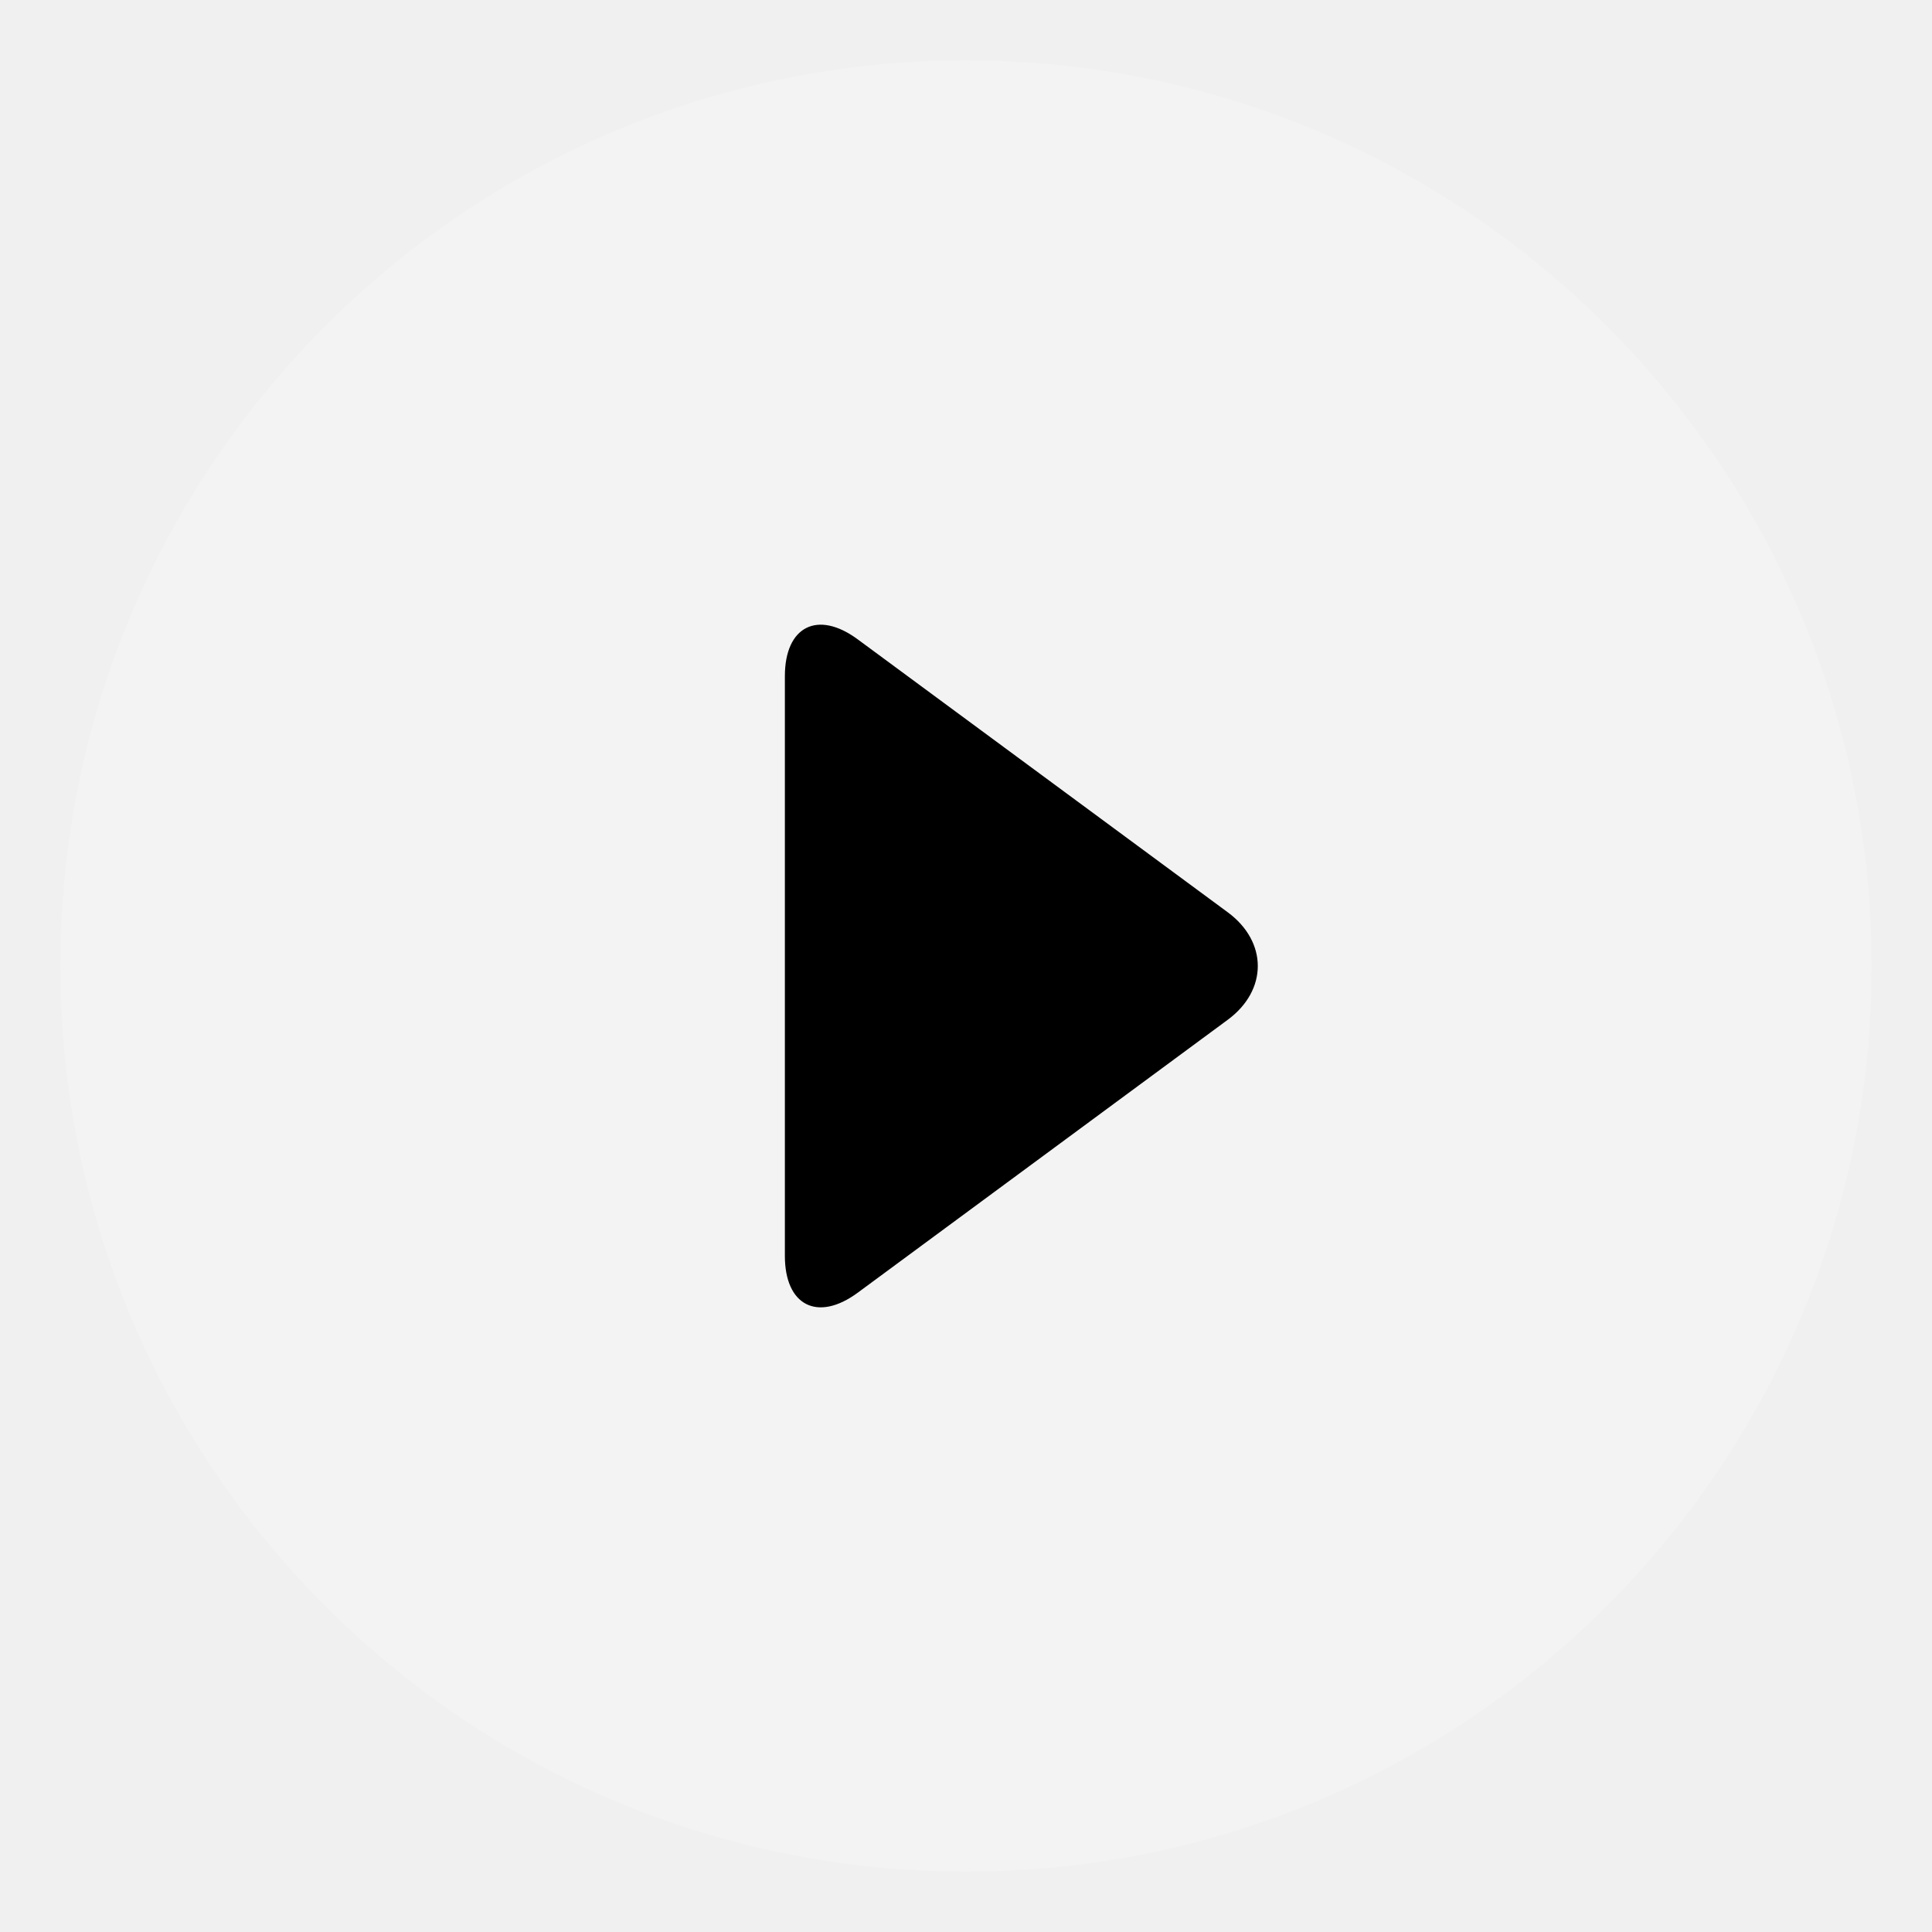
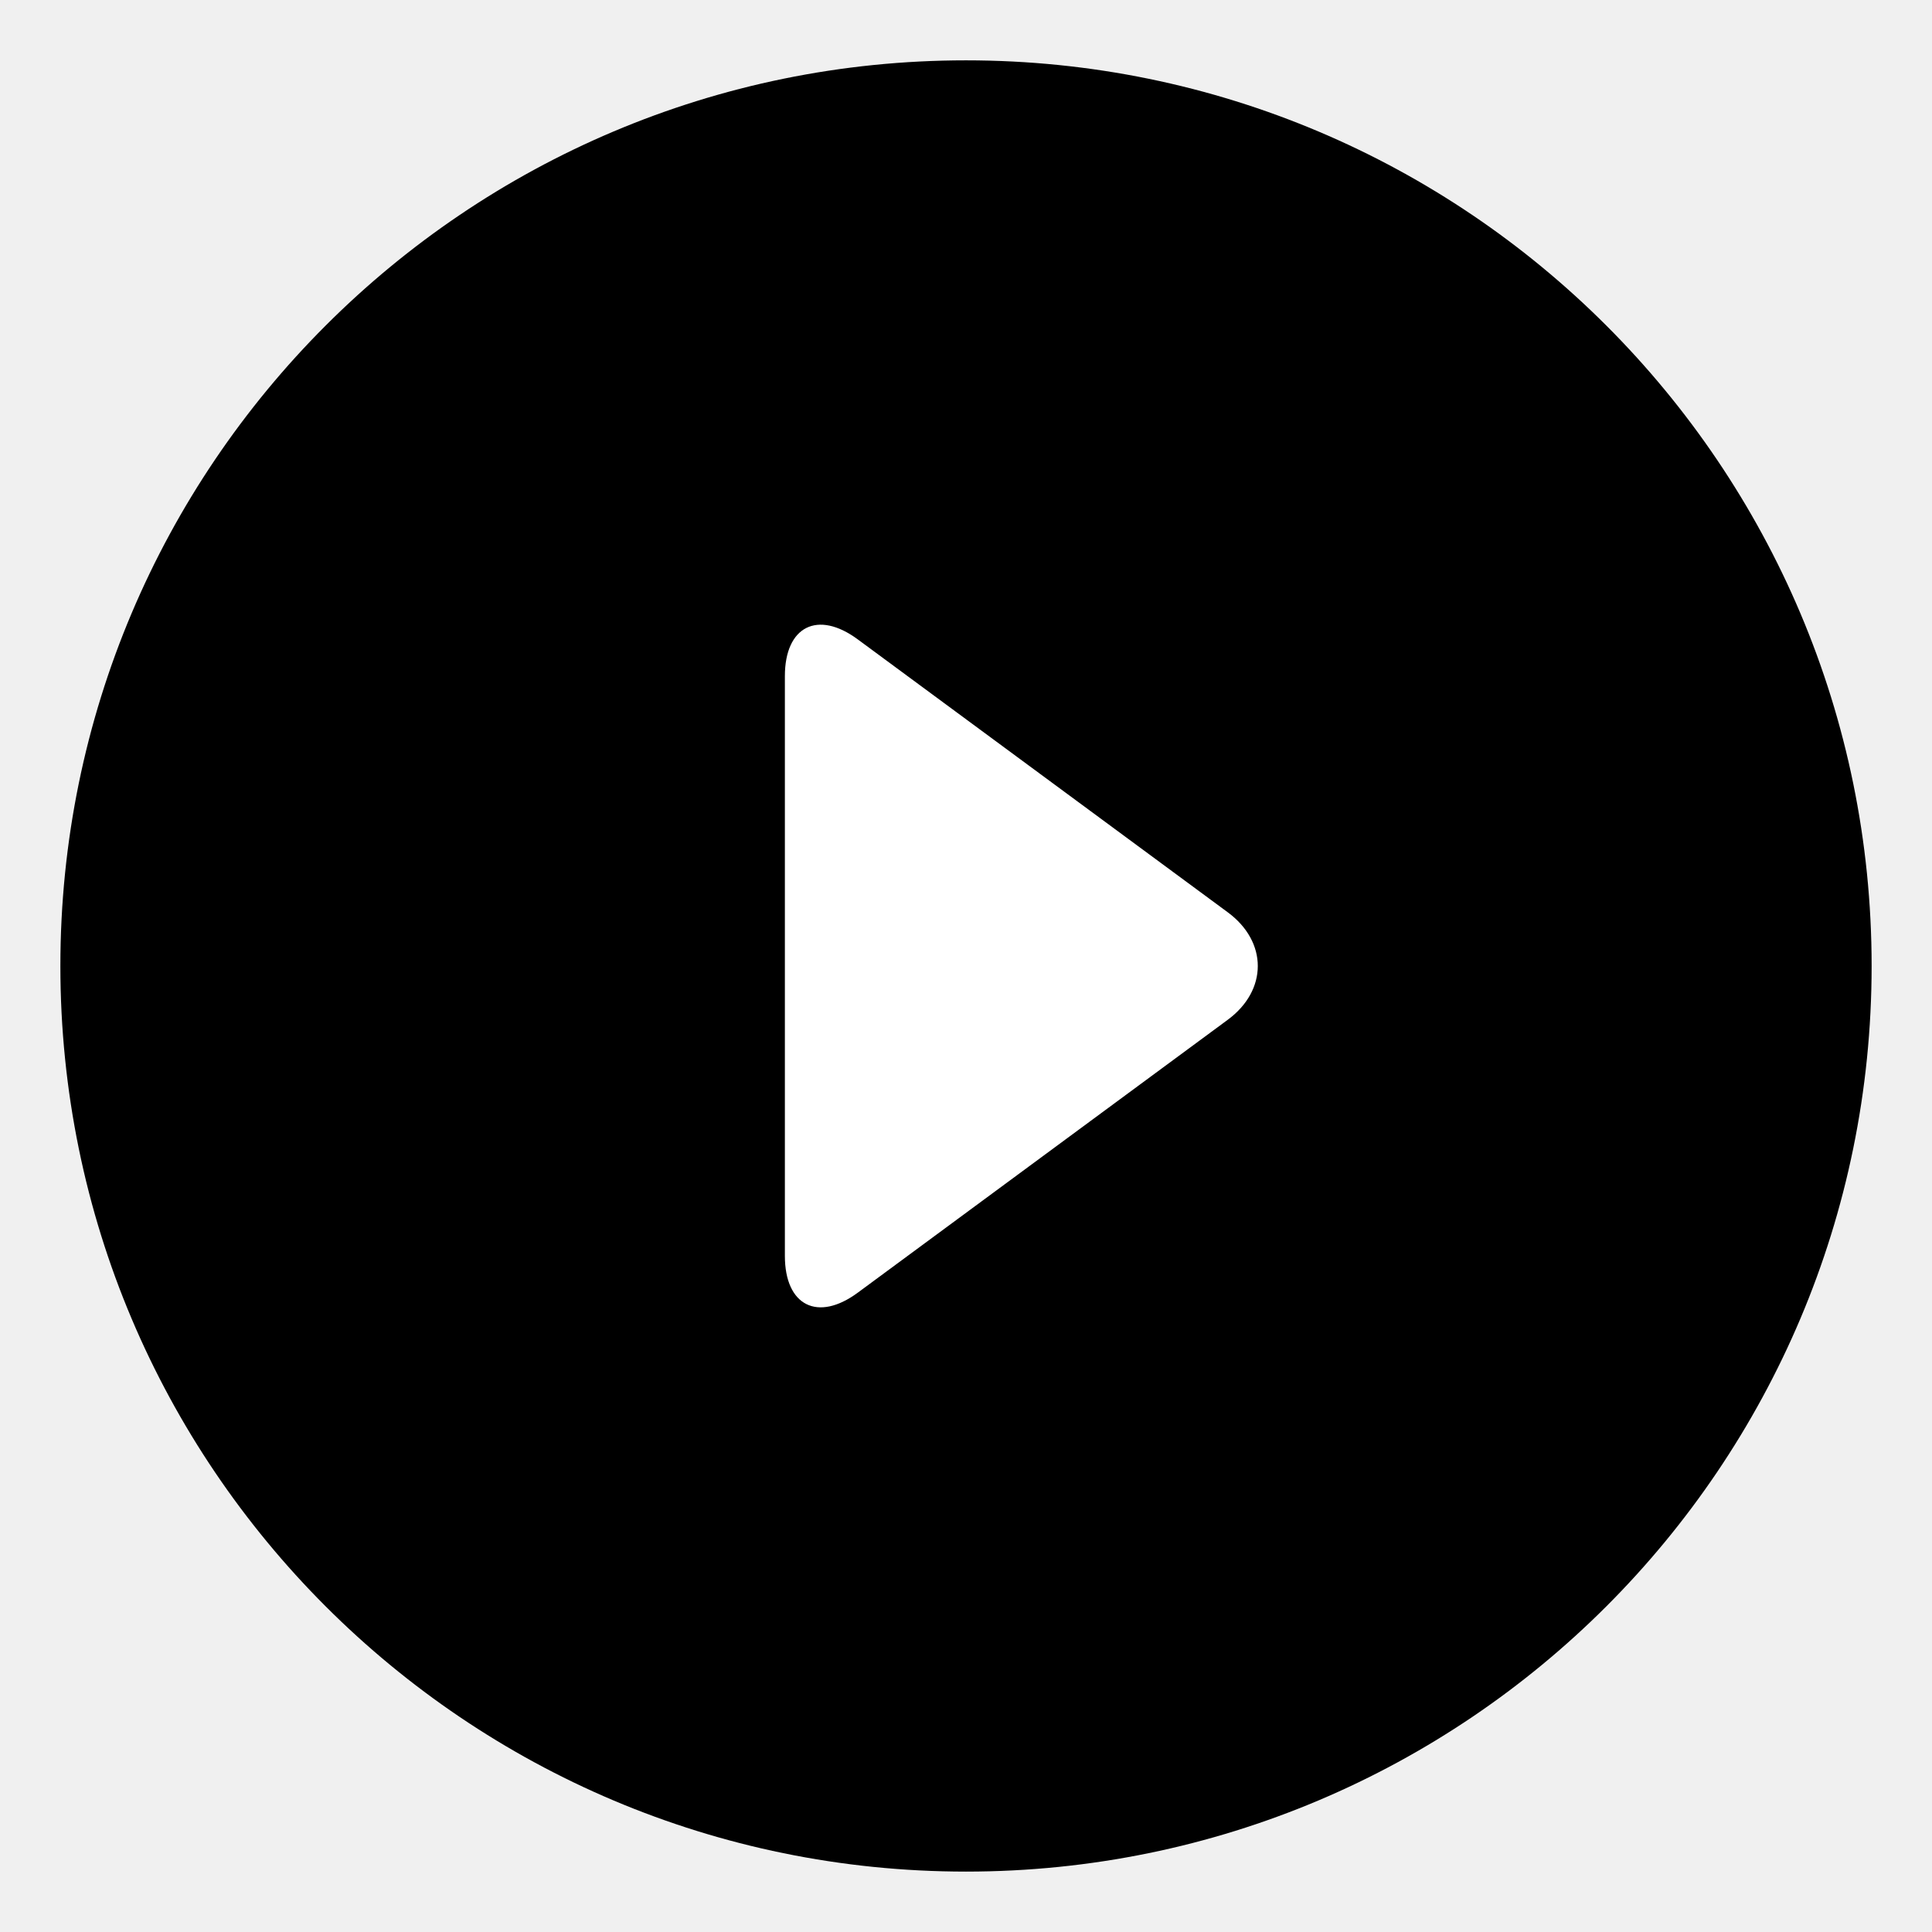
<svg xmlns="http://www.w3.org/2000/svg" version="1.1" id="Layer_1" x="0px" y="0px" viewBox="0 0 64 64" style="enable-background:new 0 0 64 64;" xml:space="preserve">
  <g id="icon-m-play_2_">
    <rect id="icon-m-play_3_" style="opacity:0;fill:#FFFFFF;" width="64" height="64" />
    <g>
-       <circle style="opacity:0.2;fill:#FFFFFF;" cx="32" cy="32" r="30" />
-       <path style="fill:#000000;" d="M26,22.399c0-1.65,1.086-2.199,2.414-1.219l12.256,9.04c1.328,0.979,1.328,2.582,0,3.562    l-12.256,9.04C27.086,43.801,26,43.252,26,41.602V22.399z" />
+       <circle style="opacity:1;fill:#000000;" cx="32" cy="31.999" r="30" />
+       <path style="fill:#FFFFFF;" d="M26,22.399c0-1.65,1.086-2.199,2.414-1.219l12.256,9.04c1.328,0.979,1.328,2.582,0,3.562    l-12.256,9.04C27.086,43.801,26,43.252,26,41.602V22.399z" />
    </g>
  </g>
</svg>
